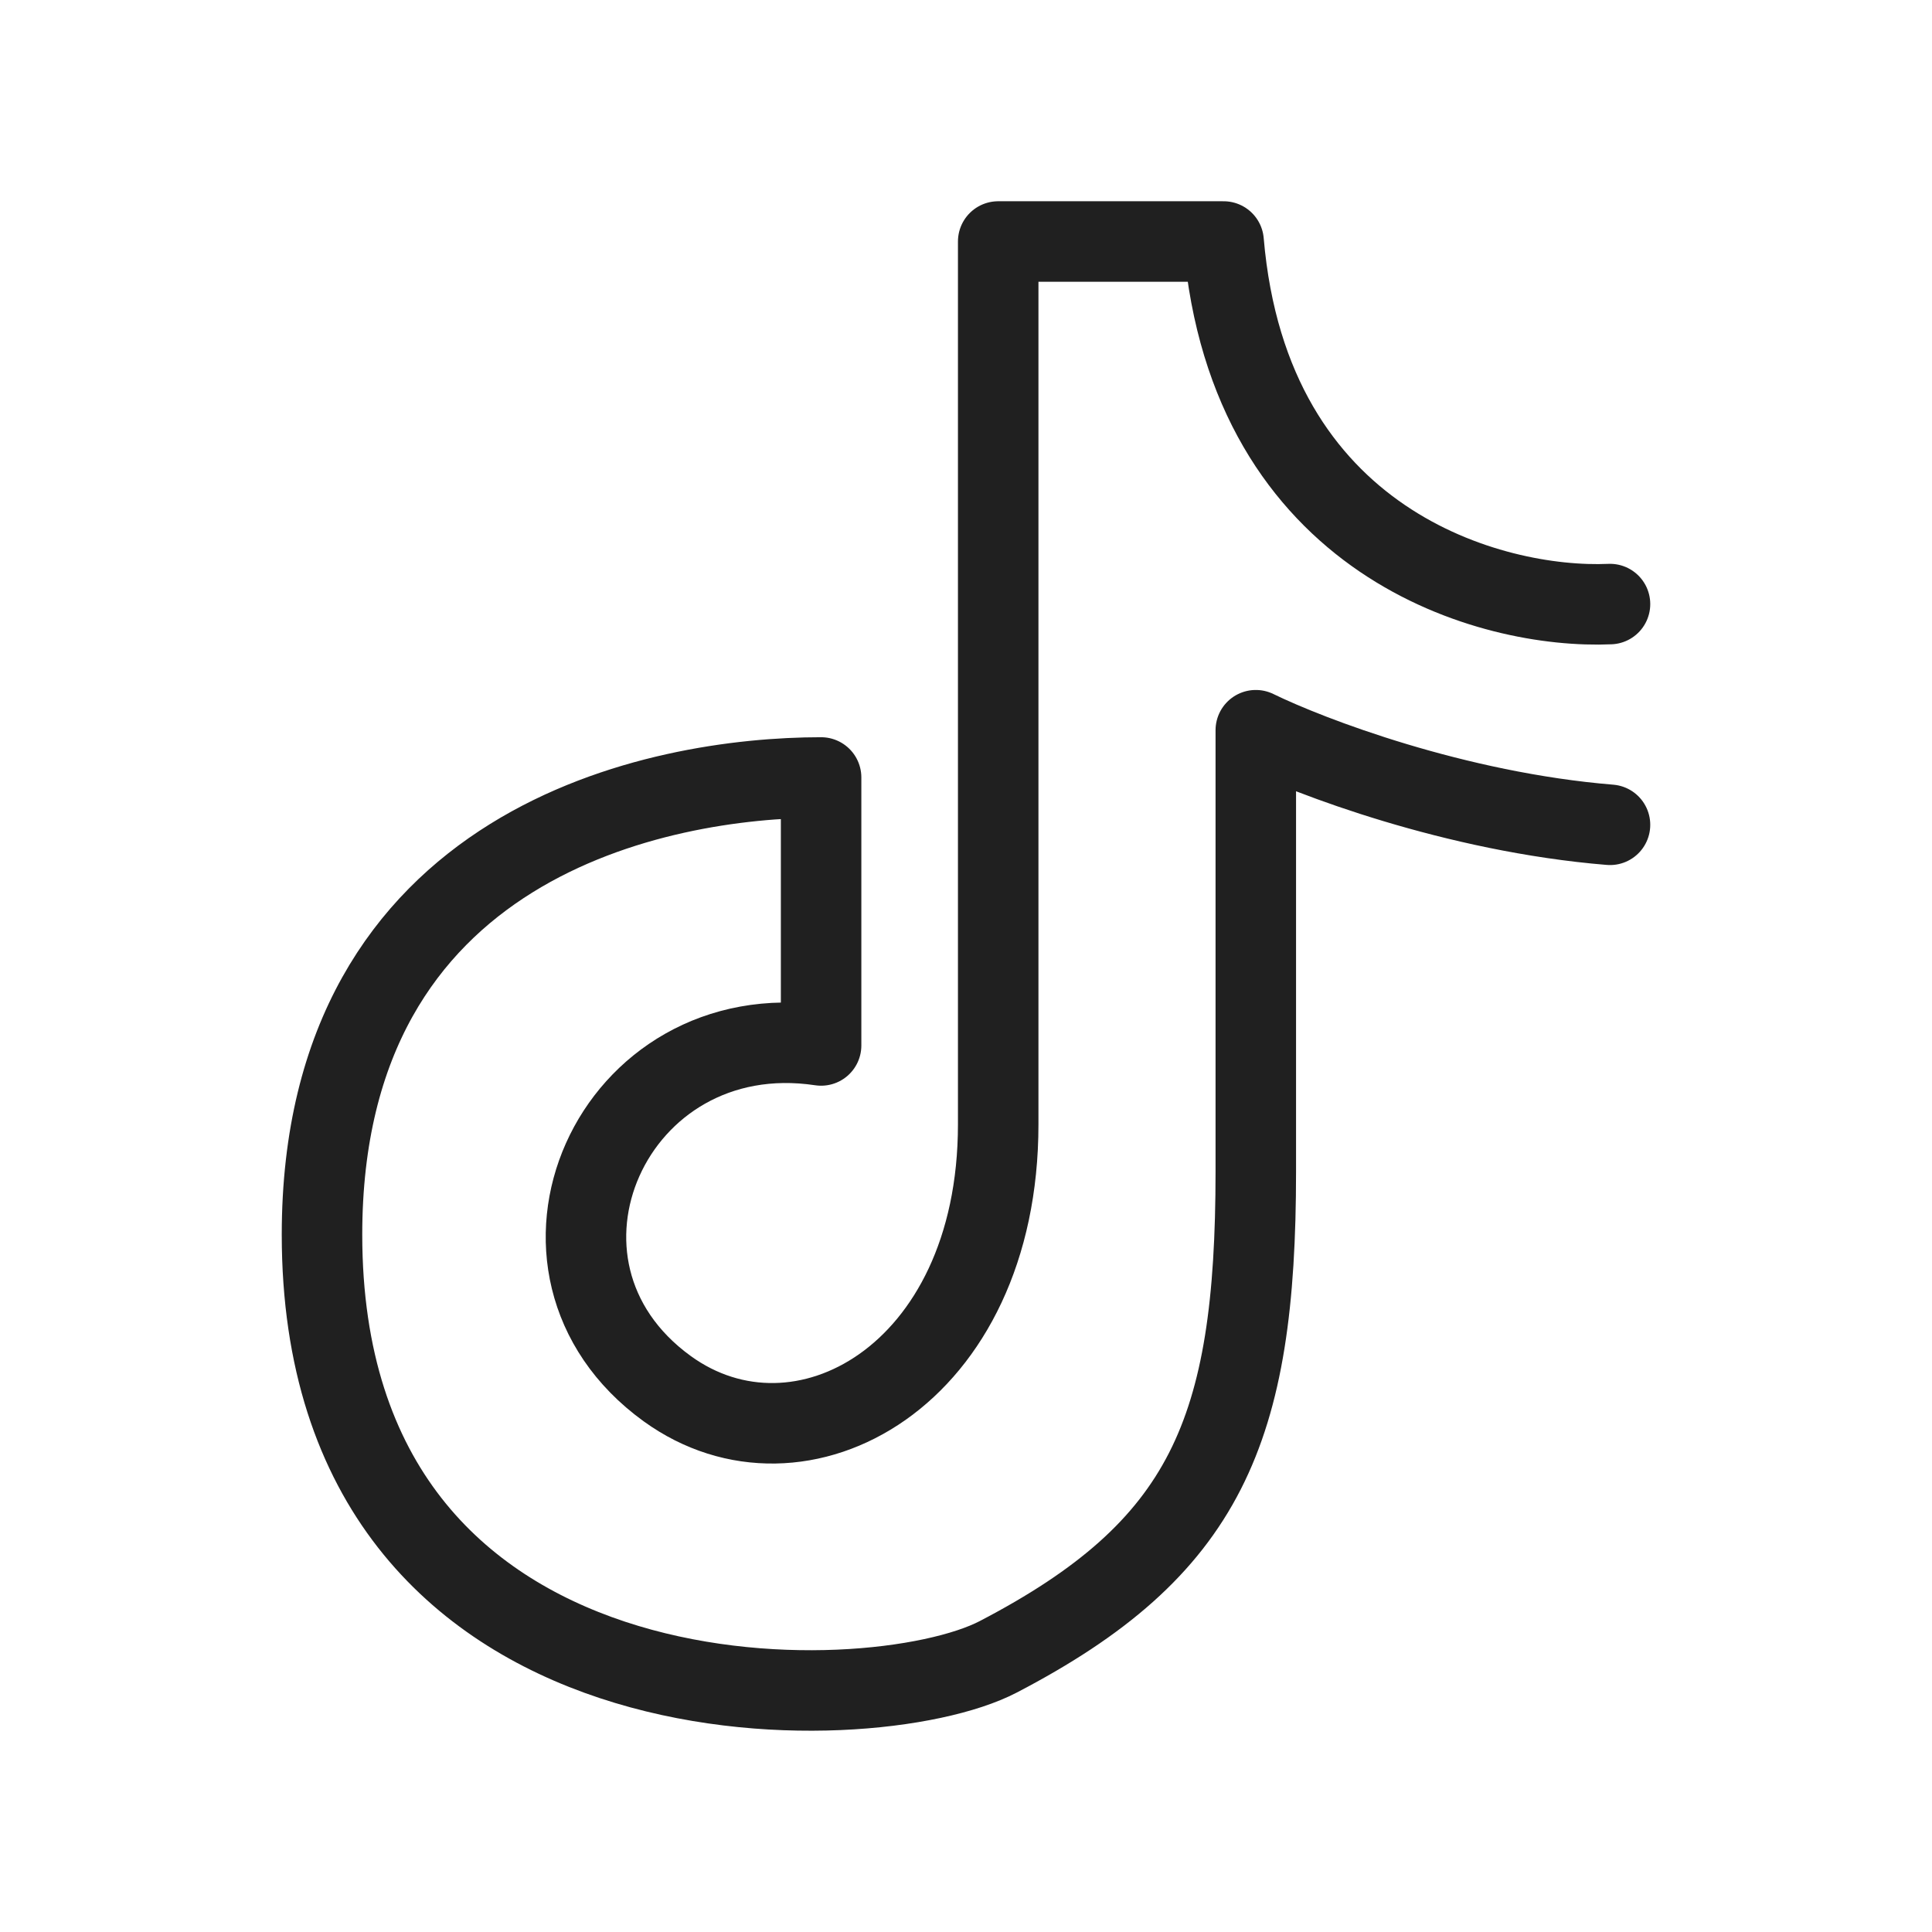
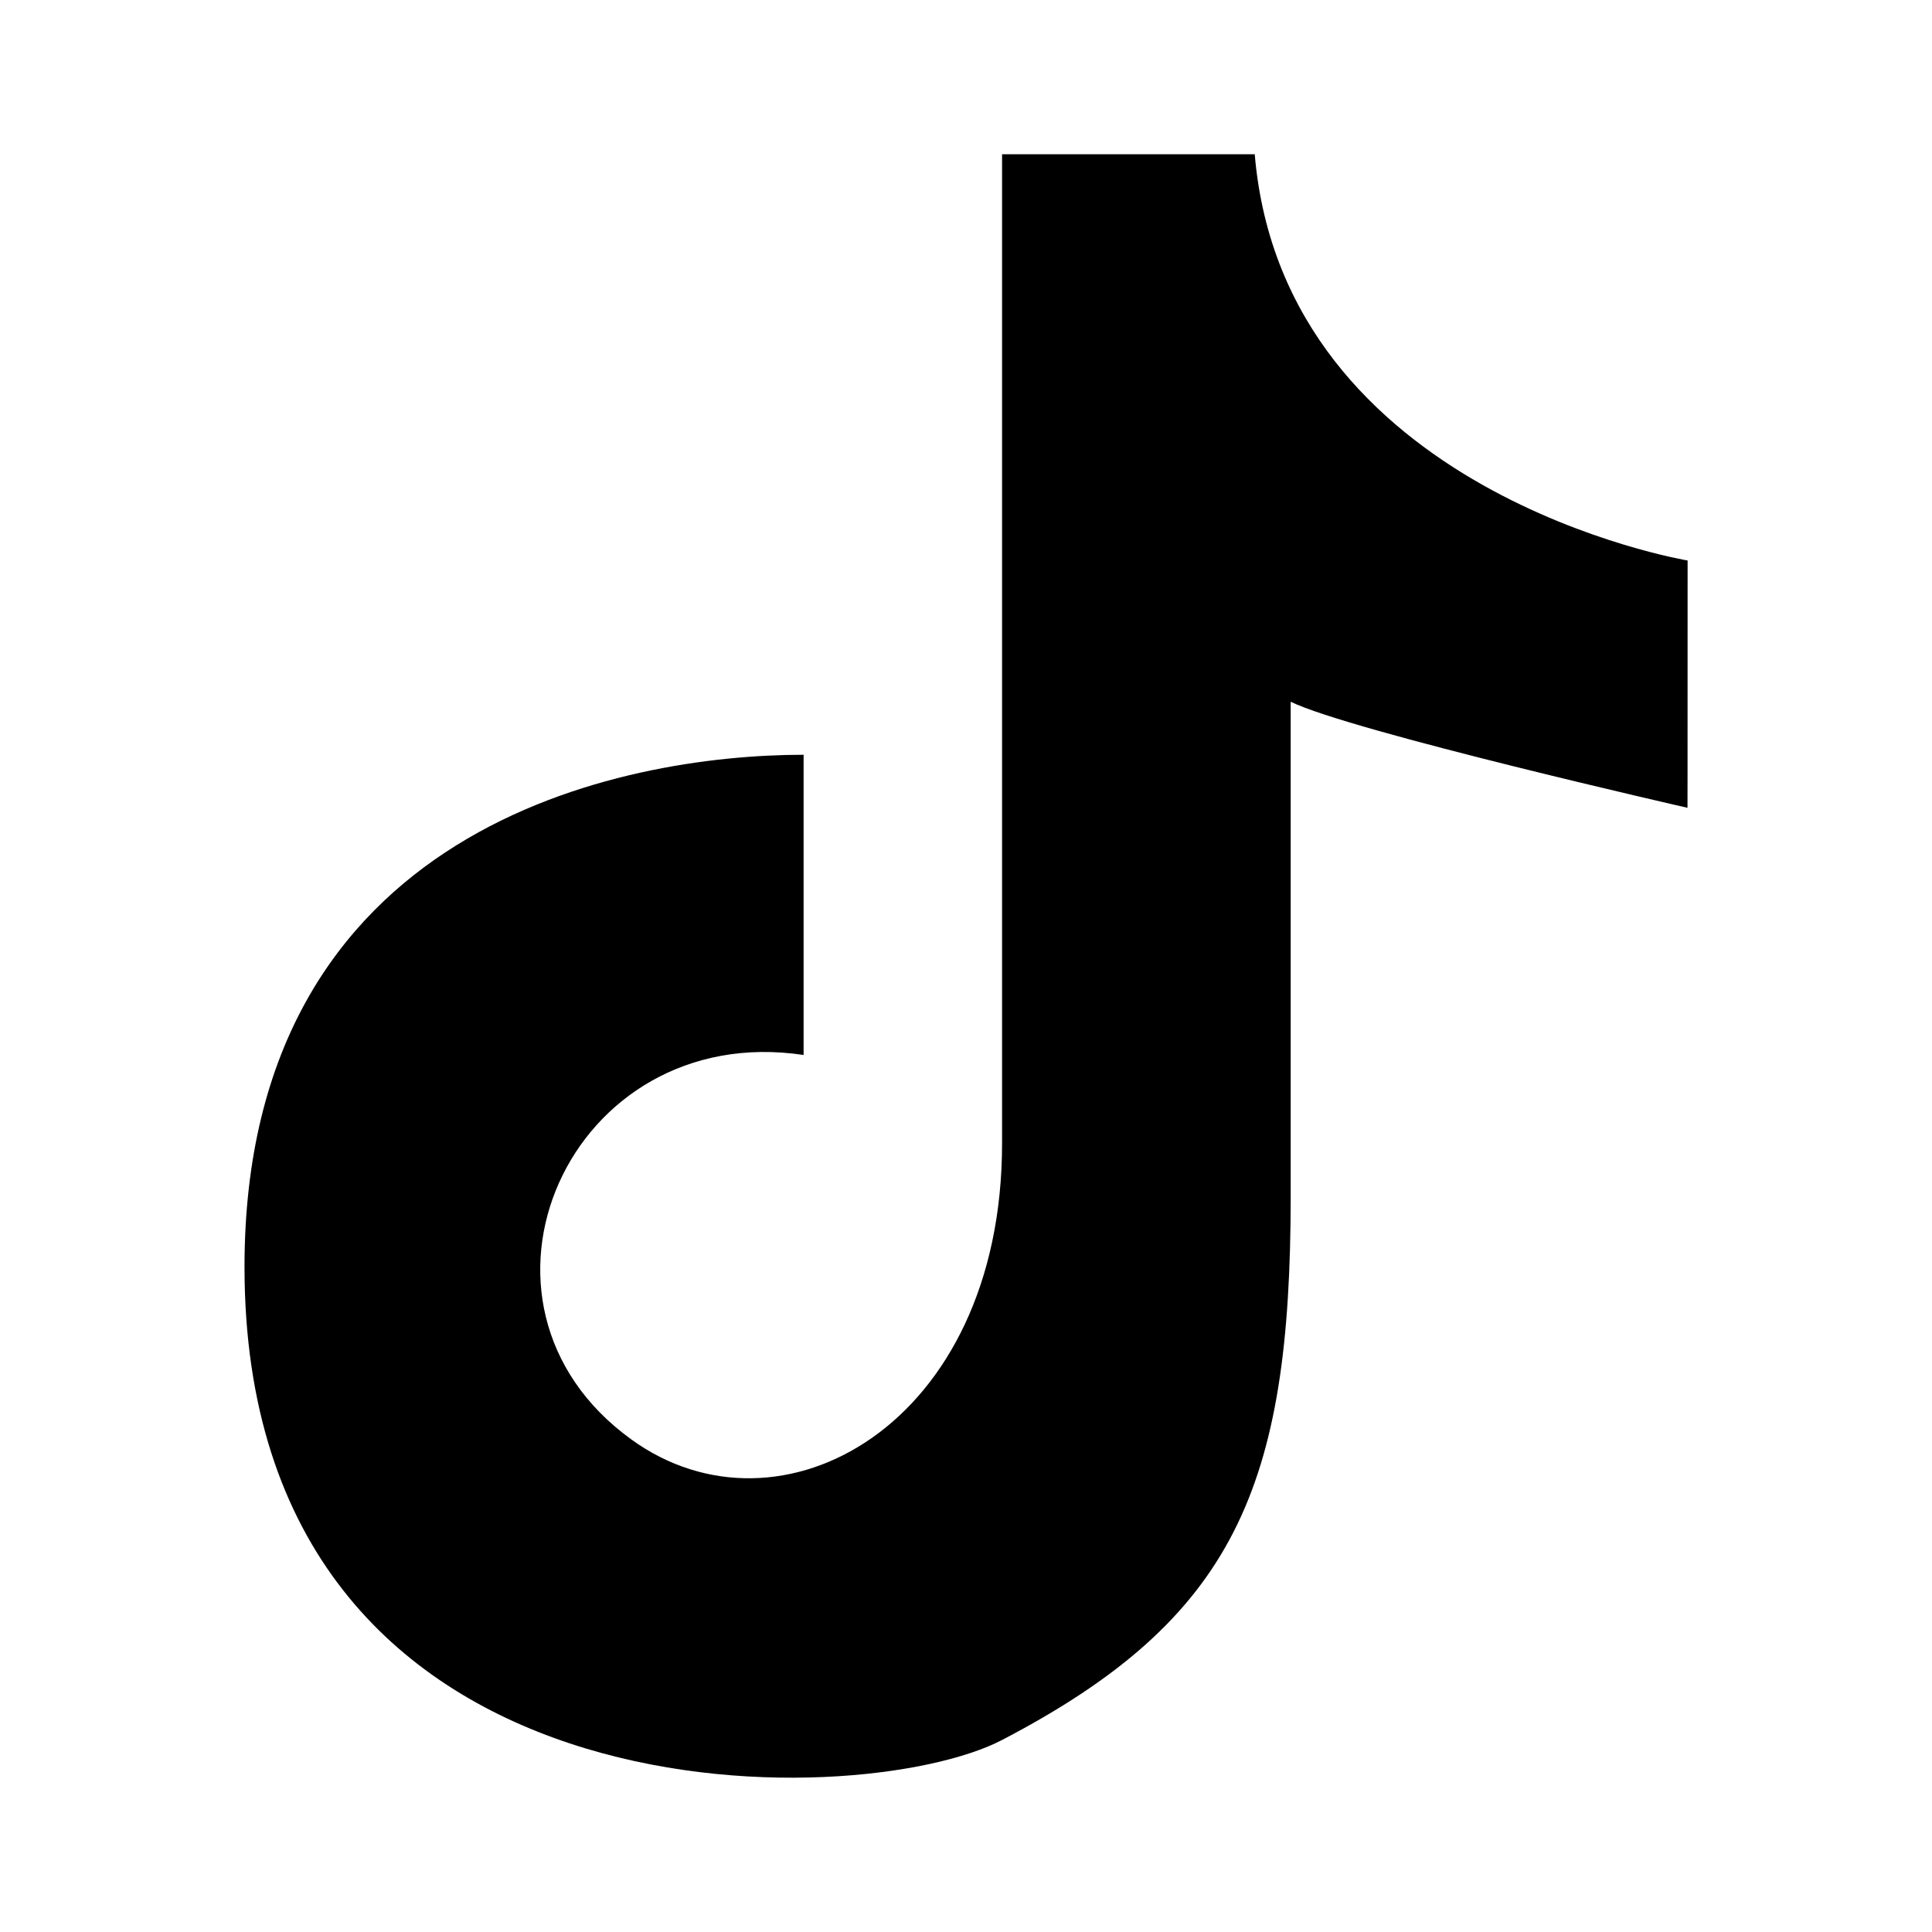
- <svg xmlns="http://www.w3.org/2000/svg" width="18" height="18" viewBox="0 0 24 24" fill="none">
-   <path d="M20 7.504C18.533 7.569 15.52 6.76 15.2 3H12.4V13.967C12.4 17.1 9.933 18.441 8.289 17.251C6.202 15.739 7.6 12.596 10.2 12.987V9.658C8.2 9.658 4 10.442 4 15.337C4 21.604 10.815 21.408 12.4 20.582C14.98 19.238 15.6 17.783 15.6 14.554C15.6 11.617 15.6 9.854 15.6 9.071C16.267 9.397 18.08 10.089 20 10.246" stroke="#202020" stroke-linecap="round" stroke-linejoin="round" />
+ <svg xmlns="http://www.w3.org/2000/svg" version="1.1" id="Layer_1" x="0px" y="0px" width="18px" height="18px" viewBox="0 0 18 18" enable-background="new 0 0 18 18" xml:space="preserve">
+   <path d="M15.723,5.222c0,0-3.765-0.625-4.033-3.785H9.336v9.215c0,2.633-2.073,3.76-3.454,2.759  c-1.754-1.269-0.579-3.91,1.605-3.582V7.032c-1.681,0-5.209,0.658-5.209,4.771c0,5.267,5.726,5.103,7.058,4.408  c2.167-1.13,2.689-2.353,2.689-5.065c0-2.469,0-3.95,0-4.608c0.56,0.274,3.697,0.988,3.697,0.988S15.723,7.526,15.723,5.222z" />
</svg>
